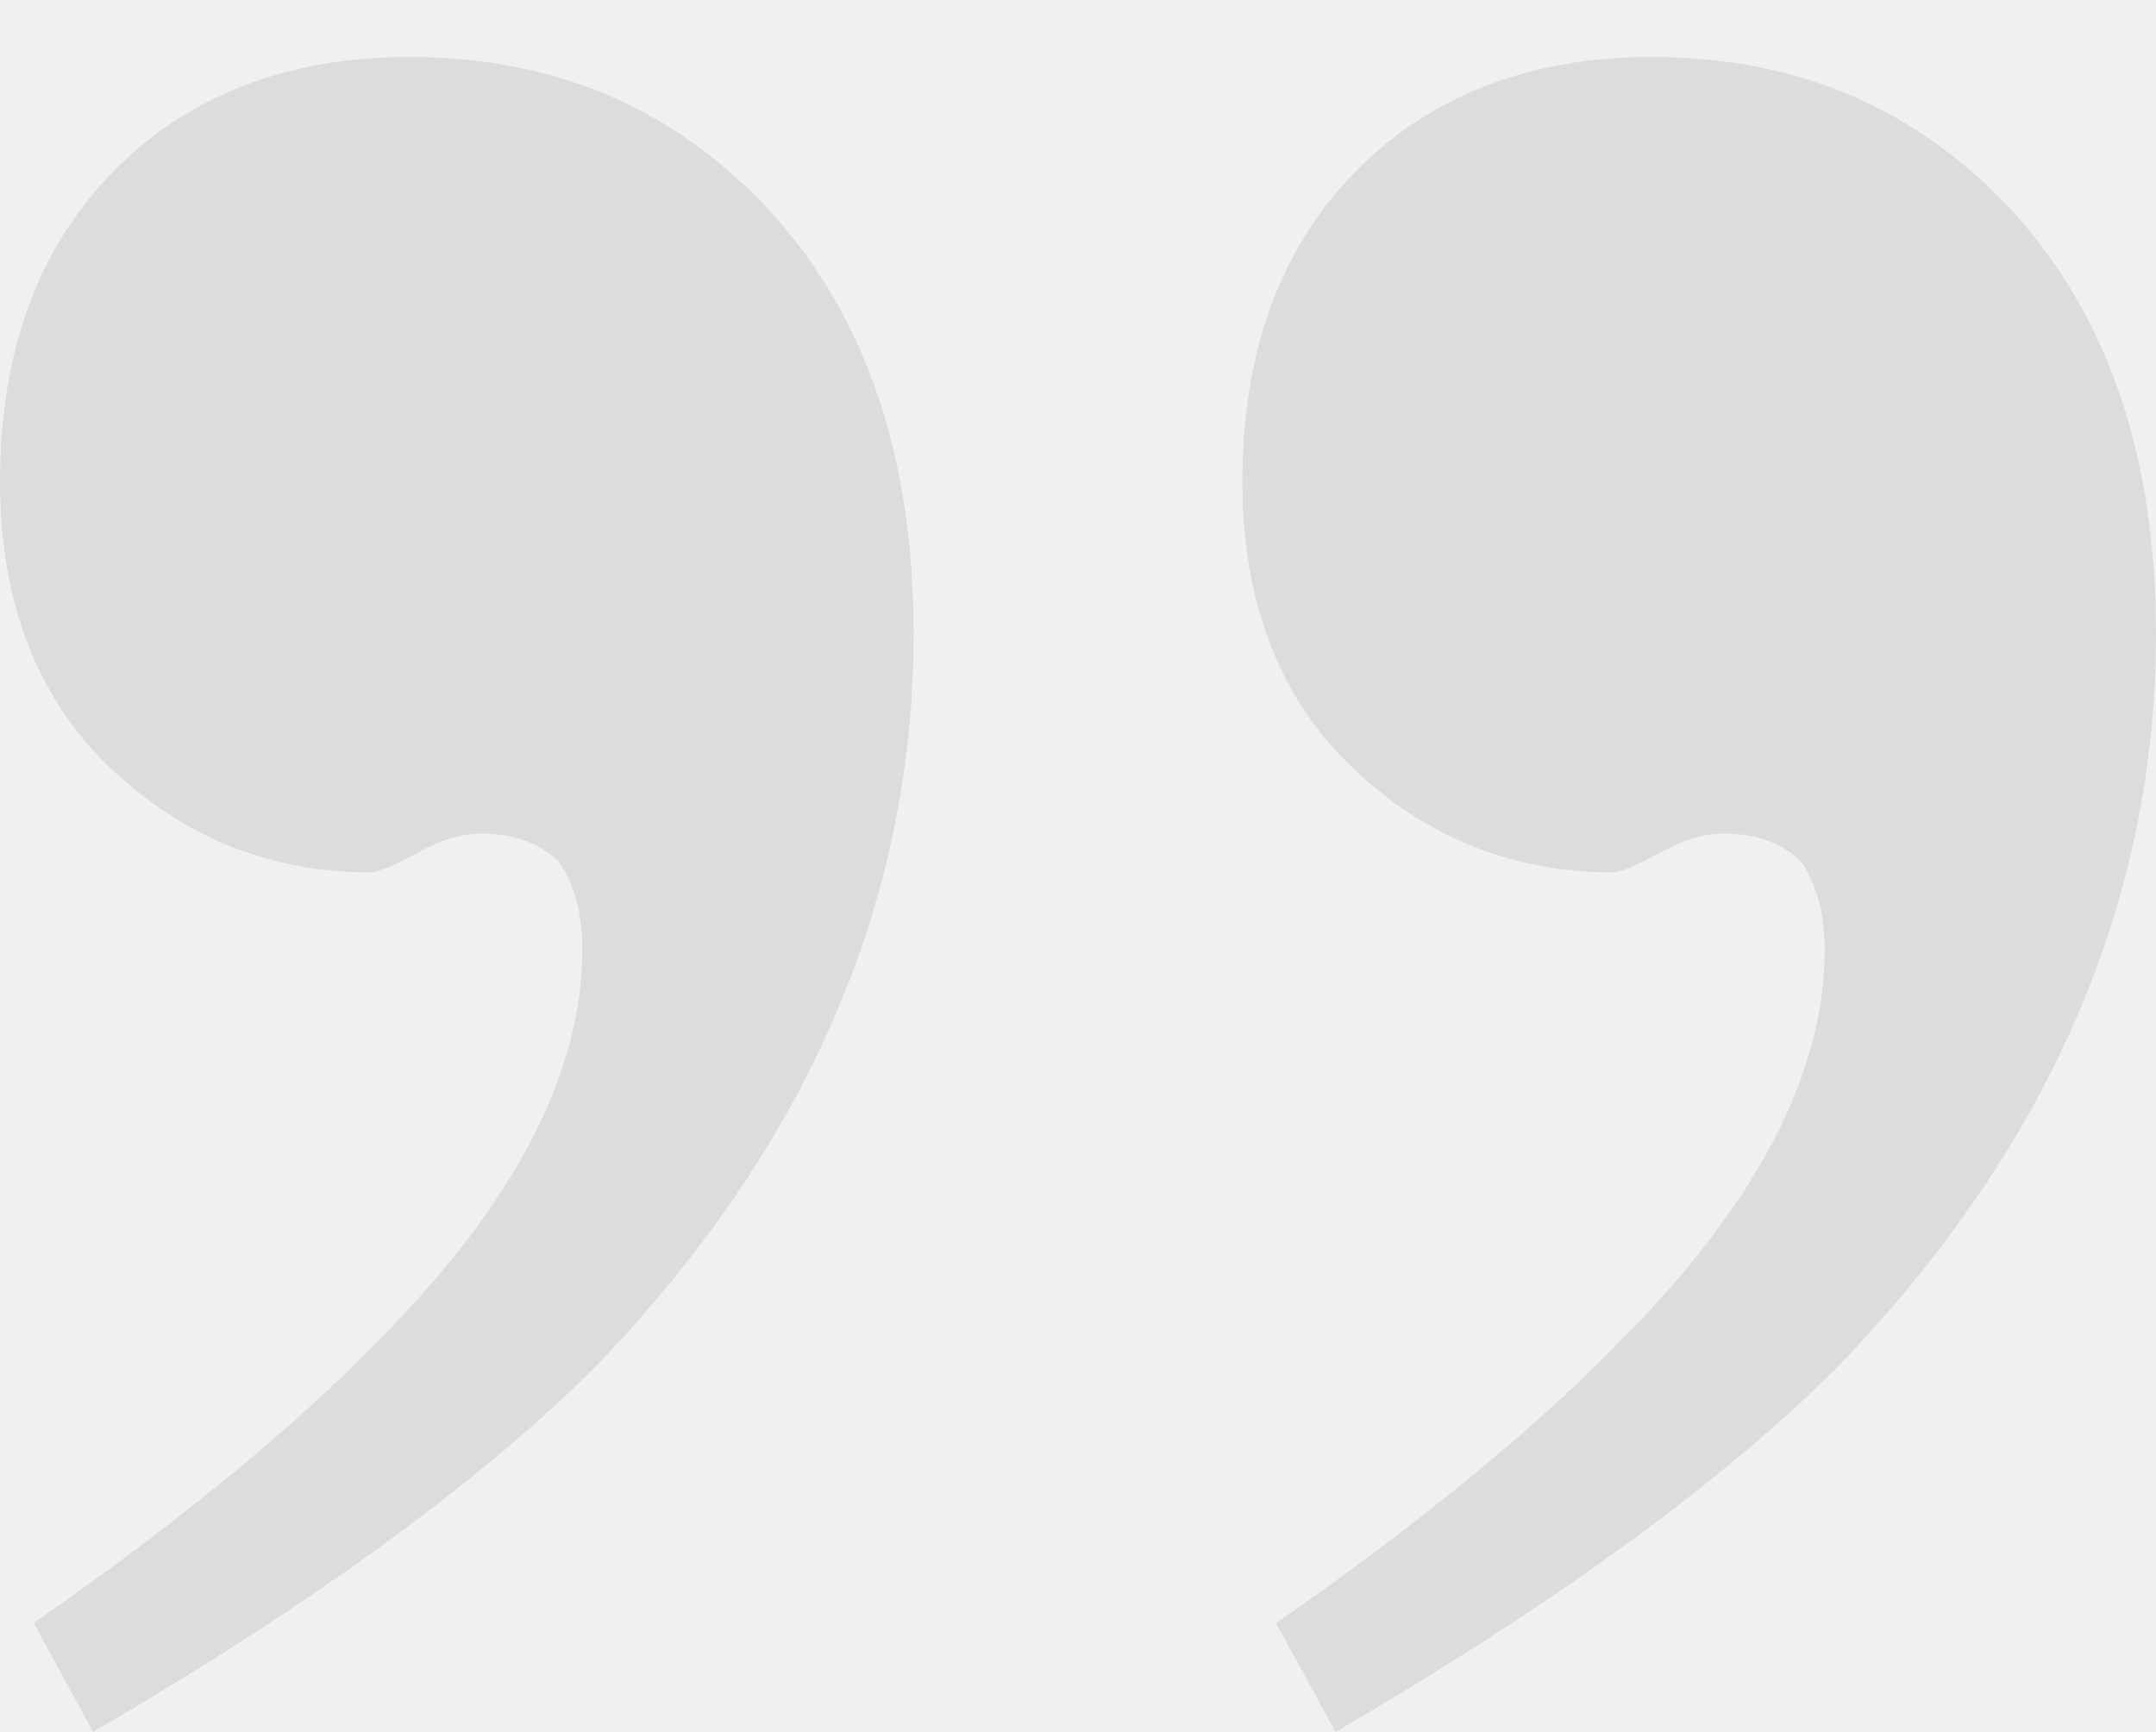
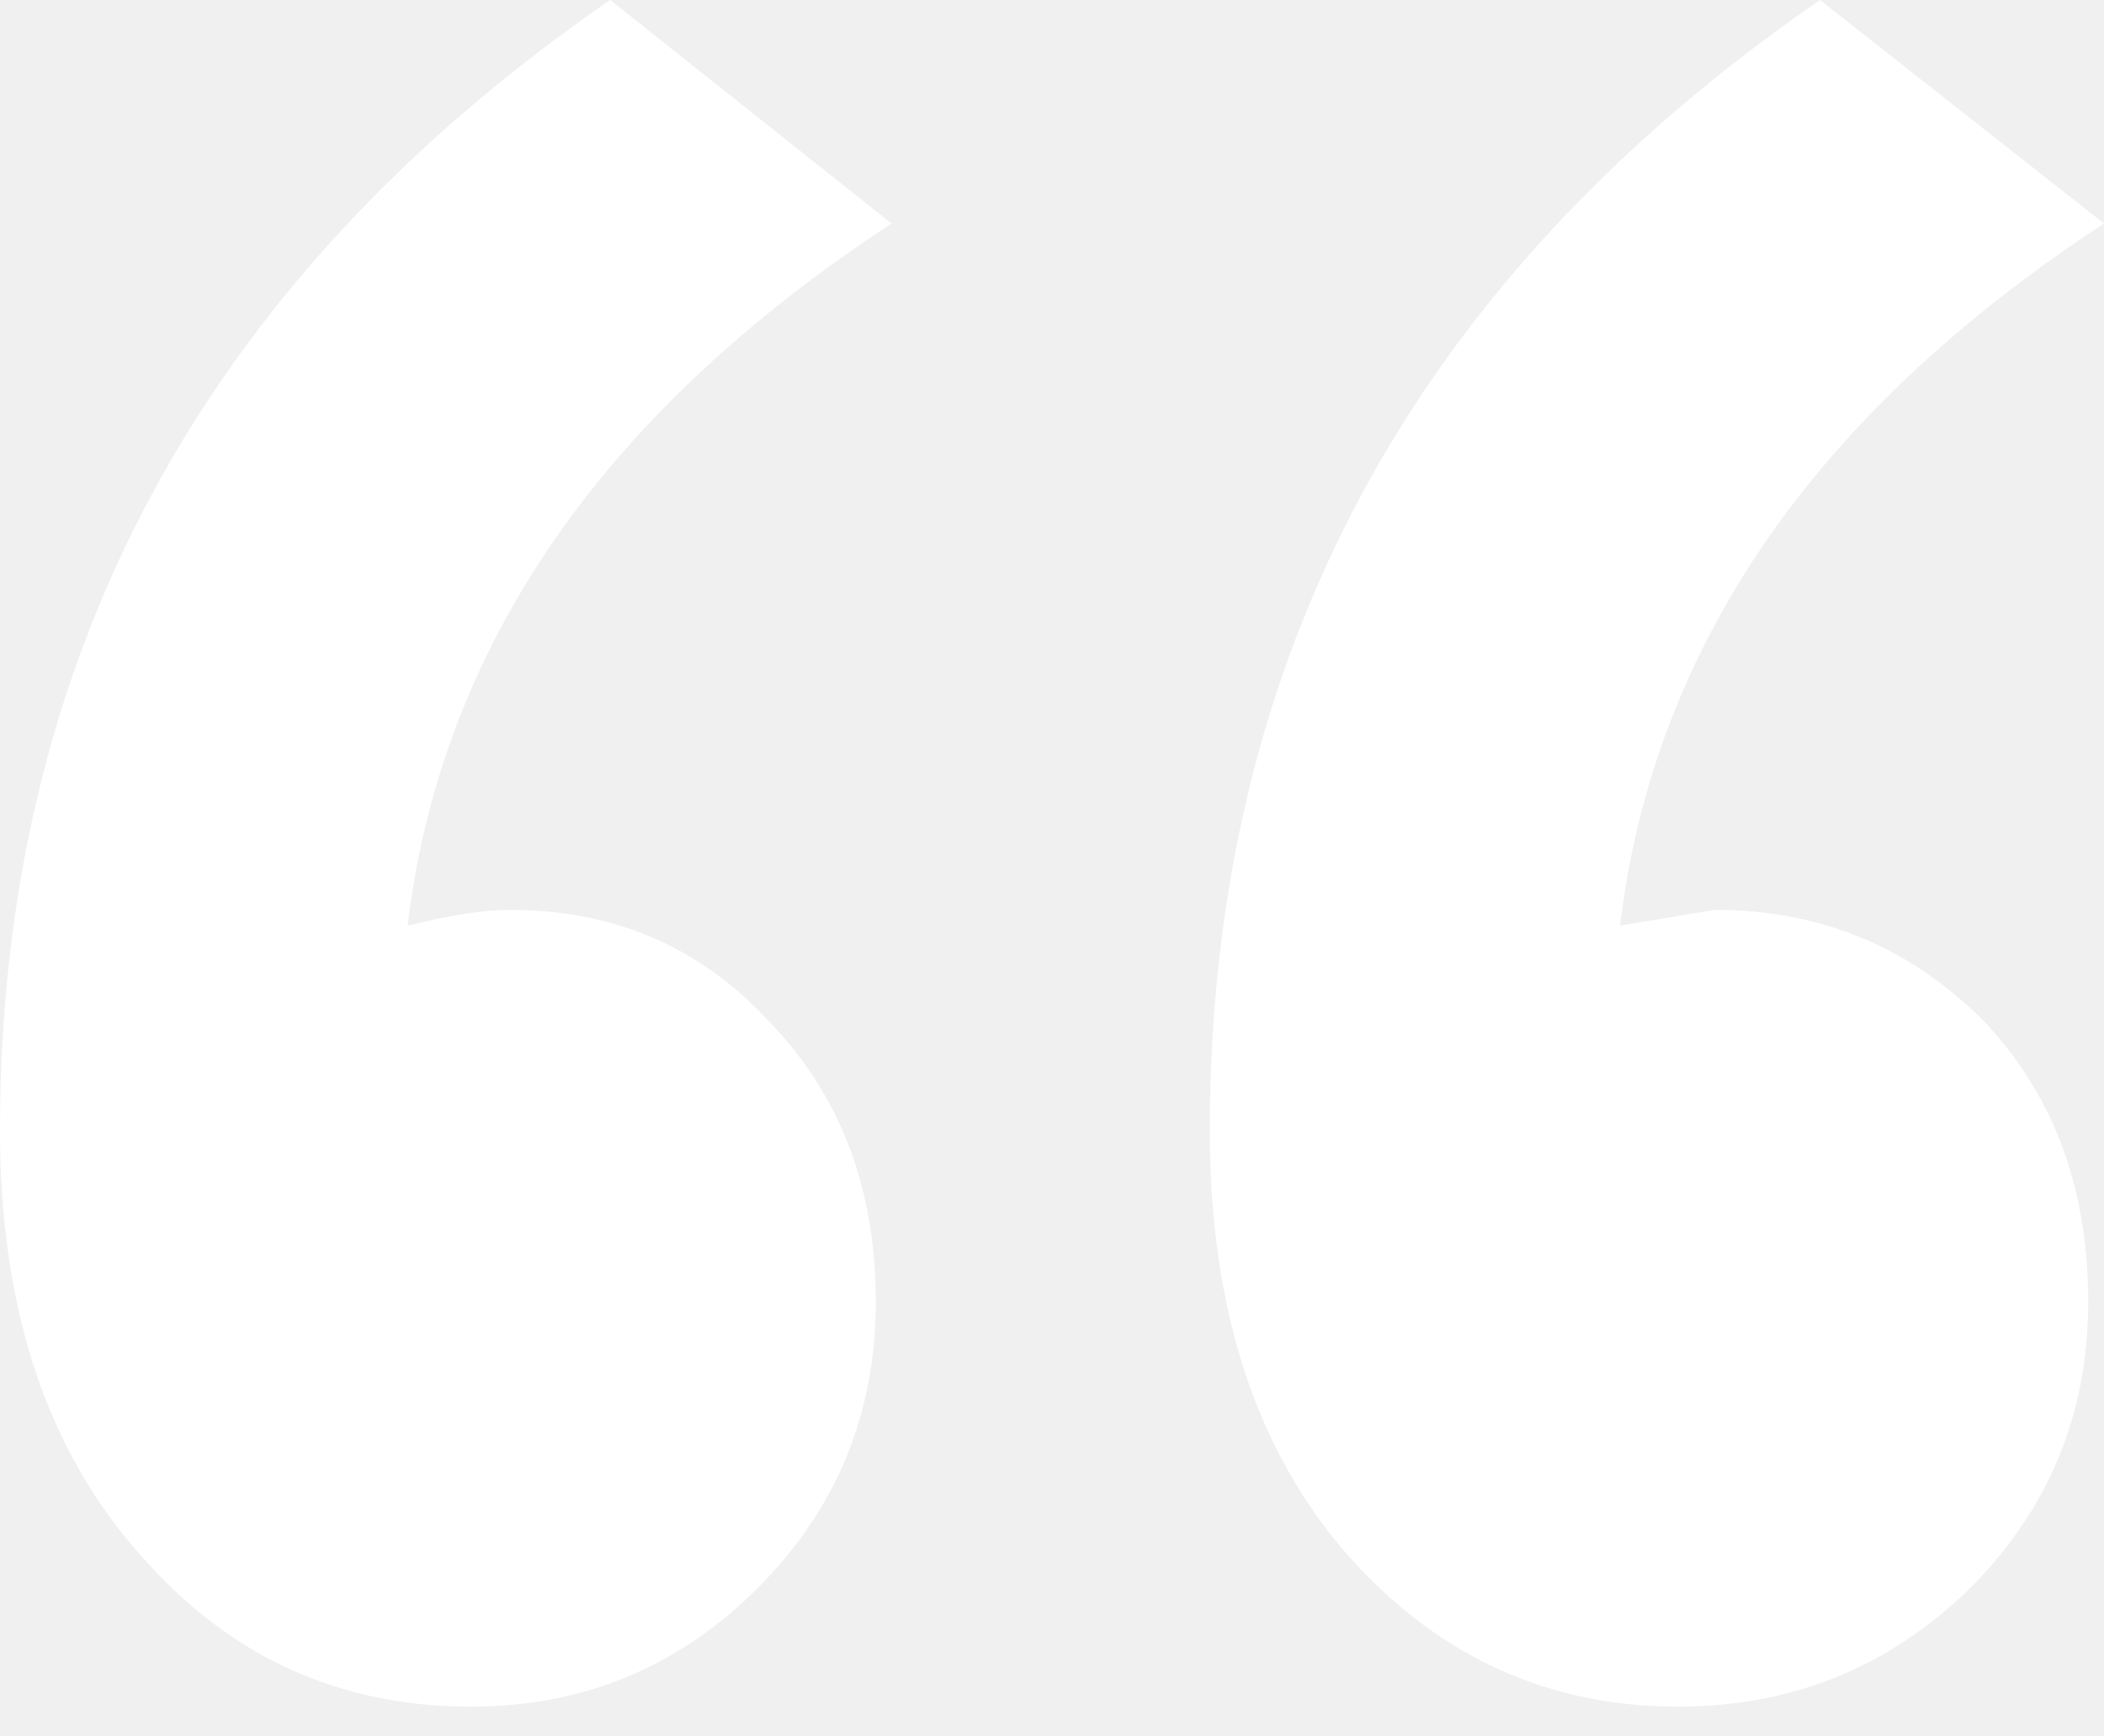
- <svg xmlns="http://www.w3.org/2000/svg" version="1.1" id="SVG" image-rendering="optimizeSpeed" x="0px" y="0px" width="41.65px" height="33.451px" viewBox="187.167 -112.167 41.65 33.451" enable-background="new 187.167 -112.167 41.65 33.451" xml:space="preserve">
-   <path fill="none" d="z" />
-   <g id="Layer.__201">
-     <g id="shape">
-       <path id="path" fill="#873D63" d="M354.064-133.567h-5.5v5.5h5.5V-133.567z M385.564-67.567h-5v5h5V-67.567z M248.566-138.567h-8    v8h8V-138.567z M262.566-61.567h-6.001v6h6.001V-61.567z" />
-       <path id="path1" fill="none" stroke="#000000" stroke-width="0.1" stroke-linecap="round" stroke-linejoin="round" d="    M354.064-133.567h-5.5v5.5h5.5V-133.567z" />
-       <path id="path3" fill="none" stroke="#000000" stroke-width="0.1" stroke-linecap="round" stroke-linejoin="round" d="    M385.564-67.567h-5v5h5V-67.567z" />
-       <path id="path6" fill="none" stroke="#000000" stroke-width="0.1" stroke-linecap="round" stroke-linejoin="round" d="    M248.566-138.567h-8v8h8V-138.567z" />
-       <path id="path9" fill="none" stroke="#000000" stroke-width="0.1" stroke-linecap="round" stroke-linejoin="round" d="    M262.566-61.567h-6.001v6h6.001V-61.567z" />
+ <svg xmlns="http://www.w3.org/2000/svg" xmlns:xlink="http://www.w3.org/1999/xlink" version="1.1" preserveAspectRatio="none" x="0px" y="0px" width="40px" height="33px" viewBox="0 0 40 33">
+   <defs>
+     <g id="Layer0_0_FILL">
+       <path fill="#FFFFFF" stroke="none" d=" M 11.6 0 Q 0 8 0 21.5 0 26.6 2.7 29.6 5.2 32.45 8.95 32.45 12.15 32.45 14.4 30.2 16.65 27.95 16.65 24.75 16.65 21.5 14.6 19.4 12.65 17.3 9.7 17.3 8.95 17.3 7.75 17.6 8.7 9.65 16.95 4.25 L 11.6 0 M 40 4.25 L 34.6 0 Q 23 8 23 21.5 23 26.6 25.65 29.6 28.2 32.45 31.9 32.45 35.15 32.45 37.45 30.2 39.7 27.95 39.7 24.75 39.7 21.5 37.7 19.4 35.6 17.3 32.6 17.3 L 30.8 17.6 Q 31.75 9.65 40 4.25 Z" />
    </g>
-     <g id="group">
-       <path id="path11" fill="#8F8F8F" fill-opacity="0.2" d="M197.967-95.517c0.3,0.434,0.45,1,0.45,1.7c0,2.351-1.3,4.9-3.95,7.55    c-1.5,1.551-3.7,3.4-6.65,5.45l1.15,2.101c4.2-2.45,7.45-4.801,9.7-7.051c4.1-4.25,6.149-9,6.149-14.149    c0-3.4-0.899-6.101-2.75-8.15c-1.85-2-4.149-3-7-3c-2.35,0-4.3,0.75-5.75,2.25c-1.449,1.5-2.149,3.5-2.149,5.95    c0,2.3,0.7,4.15,2.1,5.5c1.4,1.35,3.101,2.05,5.05,2.05c0.15,0,0.5-0.149,0.95-0.399s0.851-0.351,1.2-0.351    C197.117-96.066,197.617-95.866,197.967-95.517z M219.066-111.066c-2.35,0-4.3,0.75-5.75,2.25c-1.449,1.5-2.149,3.5-2.149,5.95    c0,2.3,0.7,4.15,2.1,5.5c1.4,1.35,3.101,2.05,5.05,2.05c0.15,0,0.5-0.149,0.95-0.399s0.851-0.351,1.2-0.351    c0.65,0,1.15,0.2,1.5,0.55c0.3,0.45,0.45,1,0.45,1.7c0,2.351-1.3,4.9-3.95,7.55c-1.5,1.551-3.7,3.4-6.65,5.45l1.15,2.101    c4.2-2.45,7.45-4.801,9.7-7.051c4.1-4.25,6.149-9,6.149-14.149c0-3.4-0.899-6.101-2.75-8.15    C224.217-110.066,221.917-111.066,219.066-111.066z" />
-     </g>
+   </defs>
+   <g transform="matrix( 1, 0, 0, 1, 0,0) ">
+     <use xlink:href="#Layer0_0_FILL" />
  </g>
-   <path fill="none" d="z" />
</svg>
